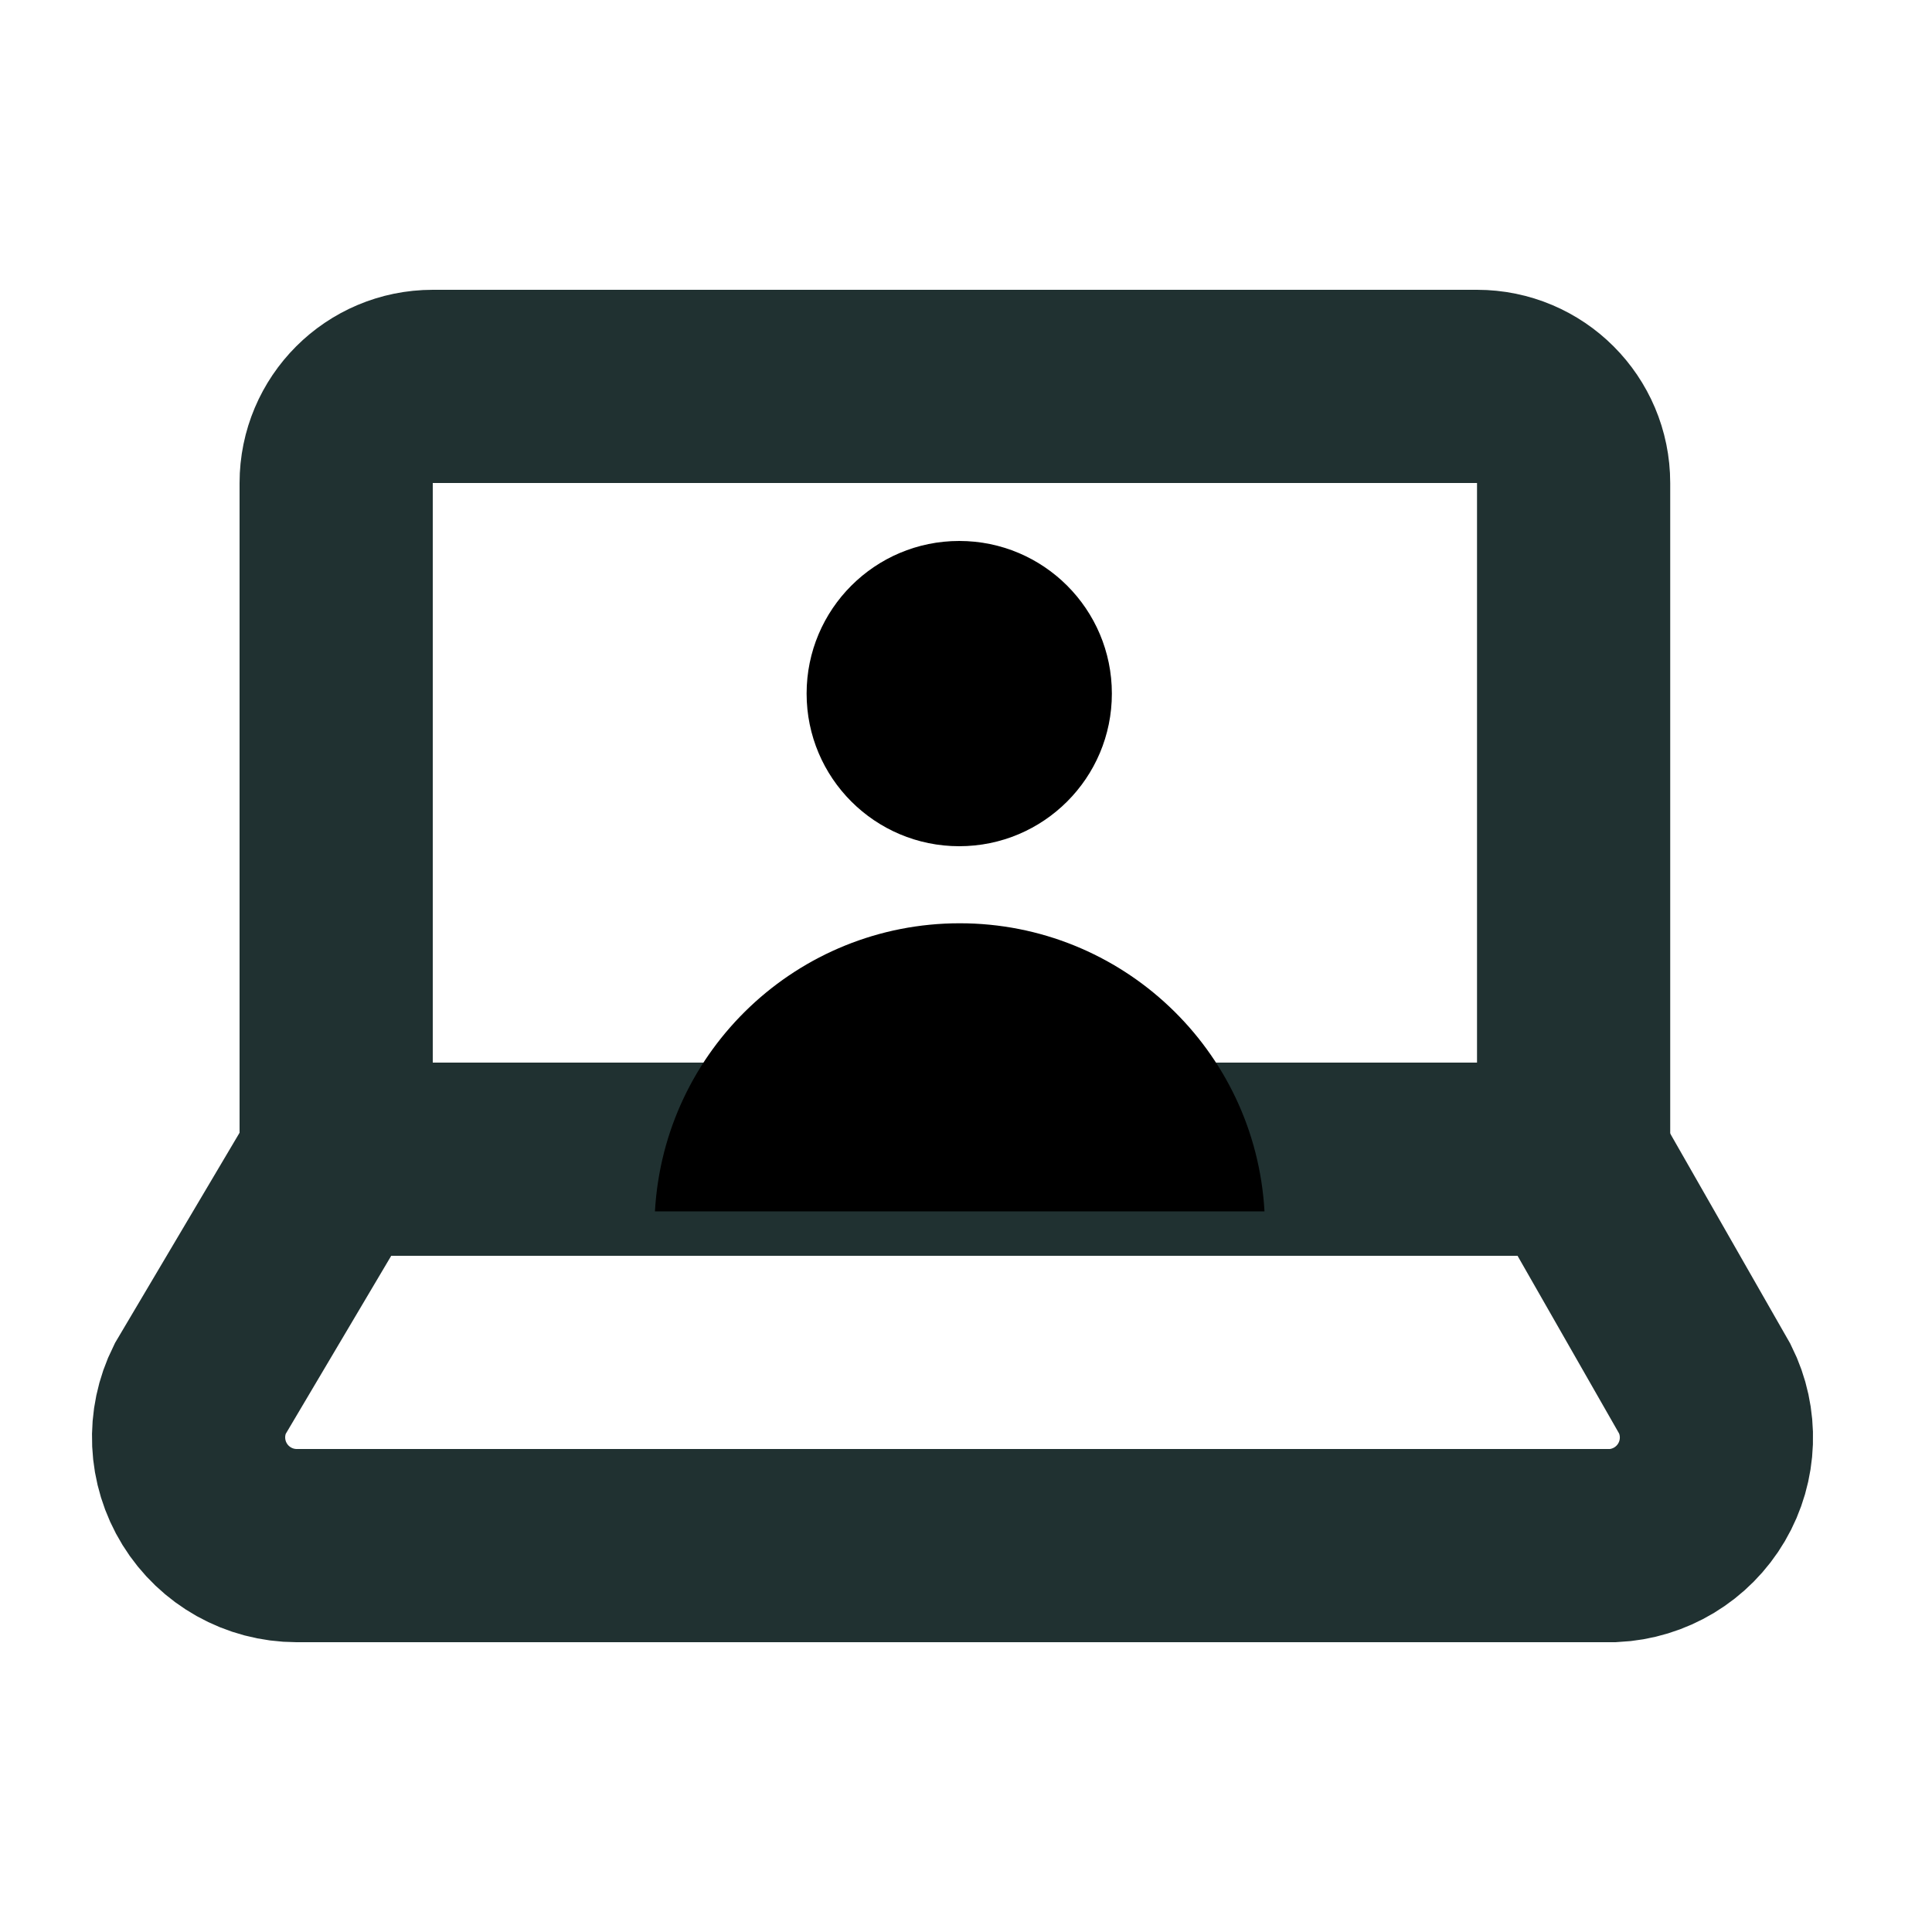
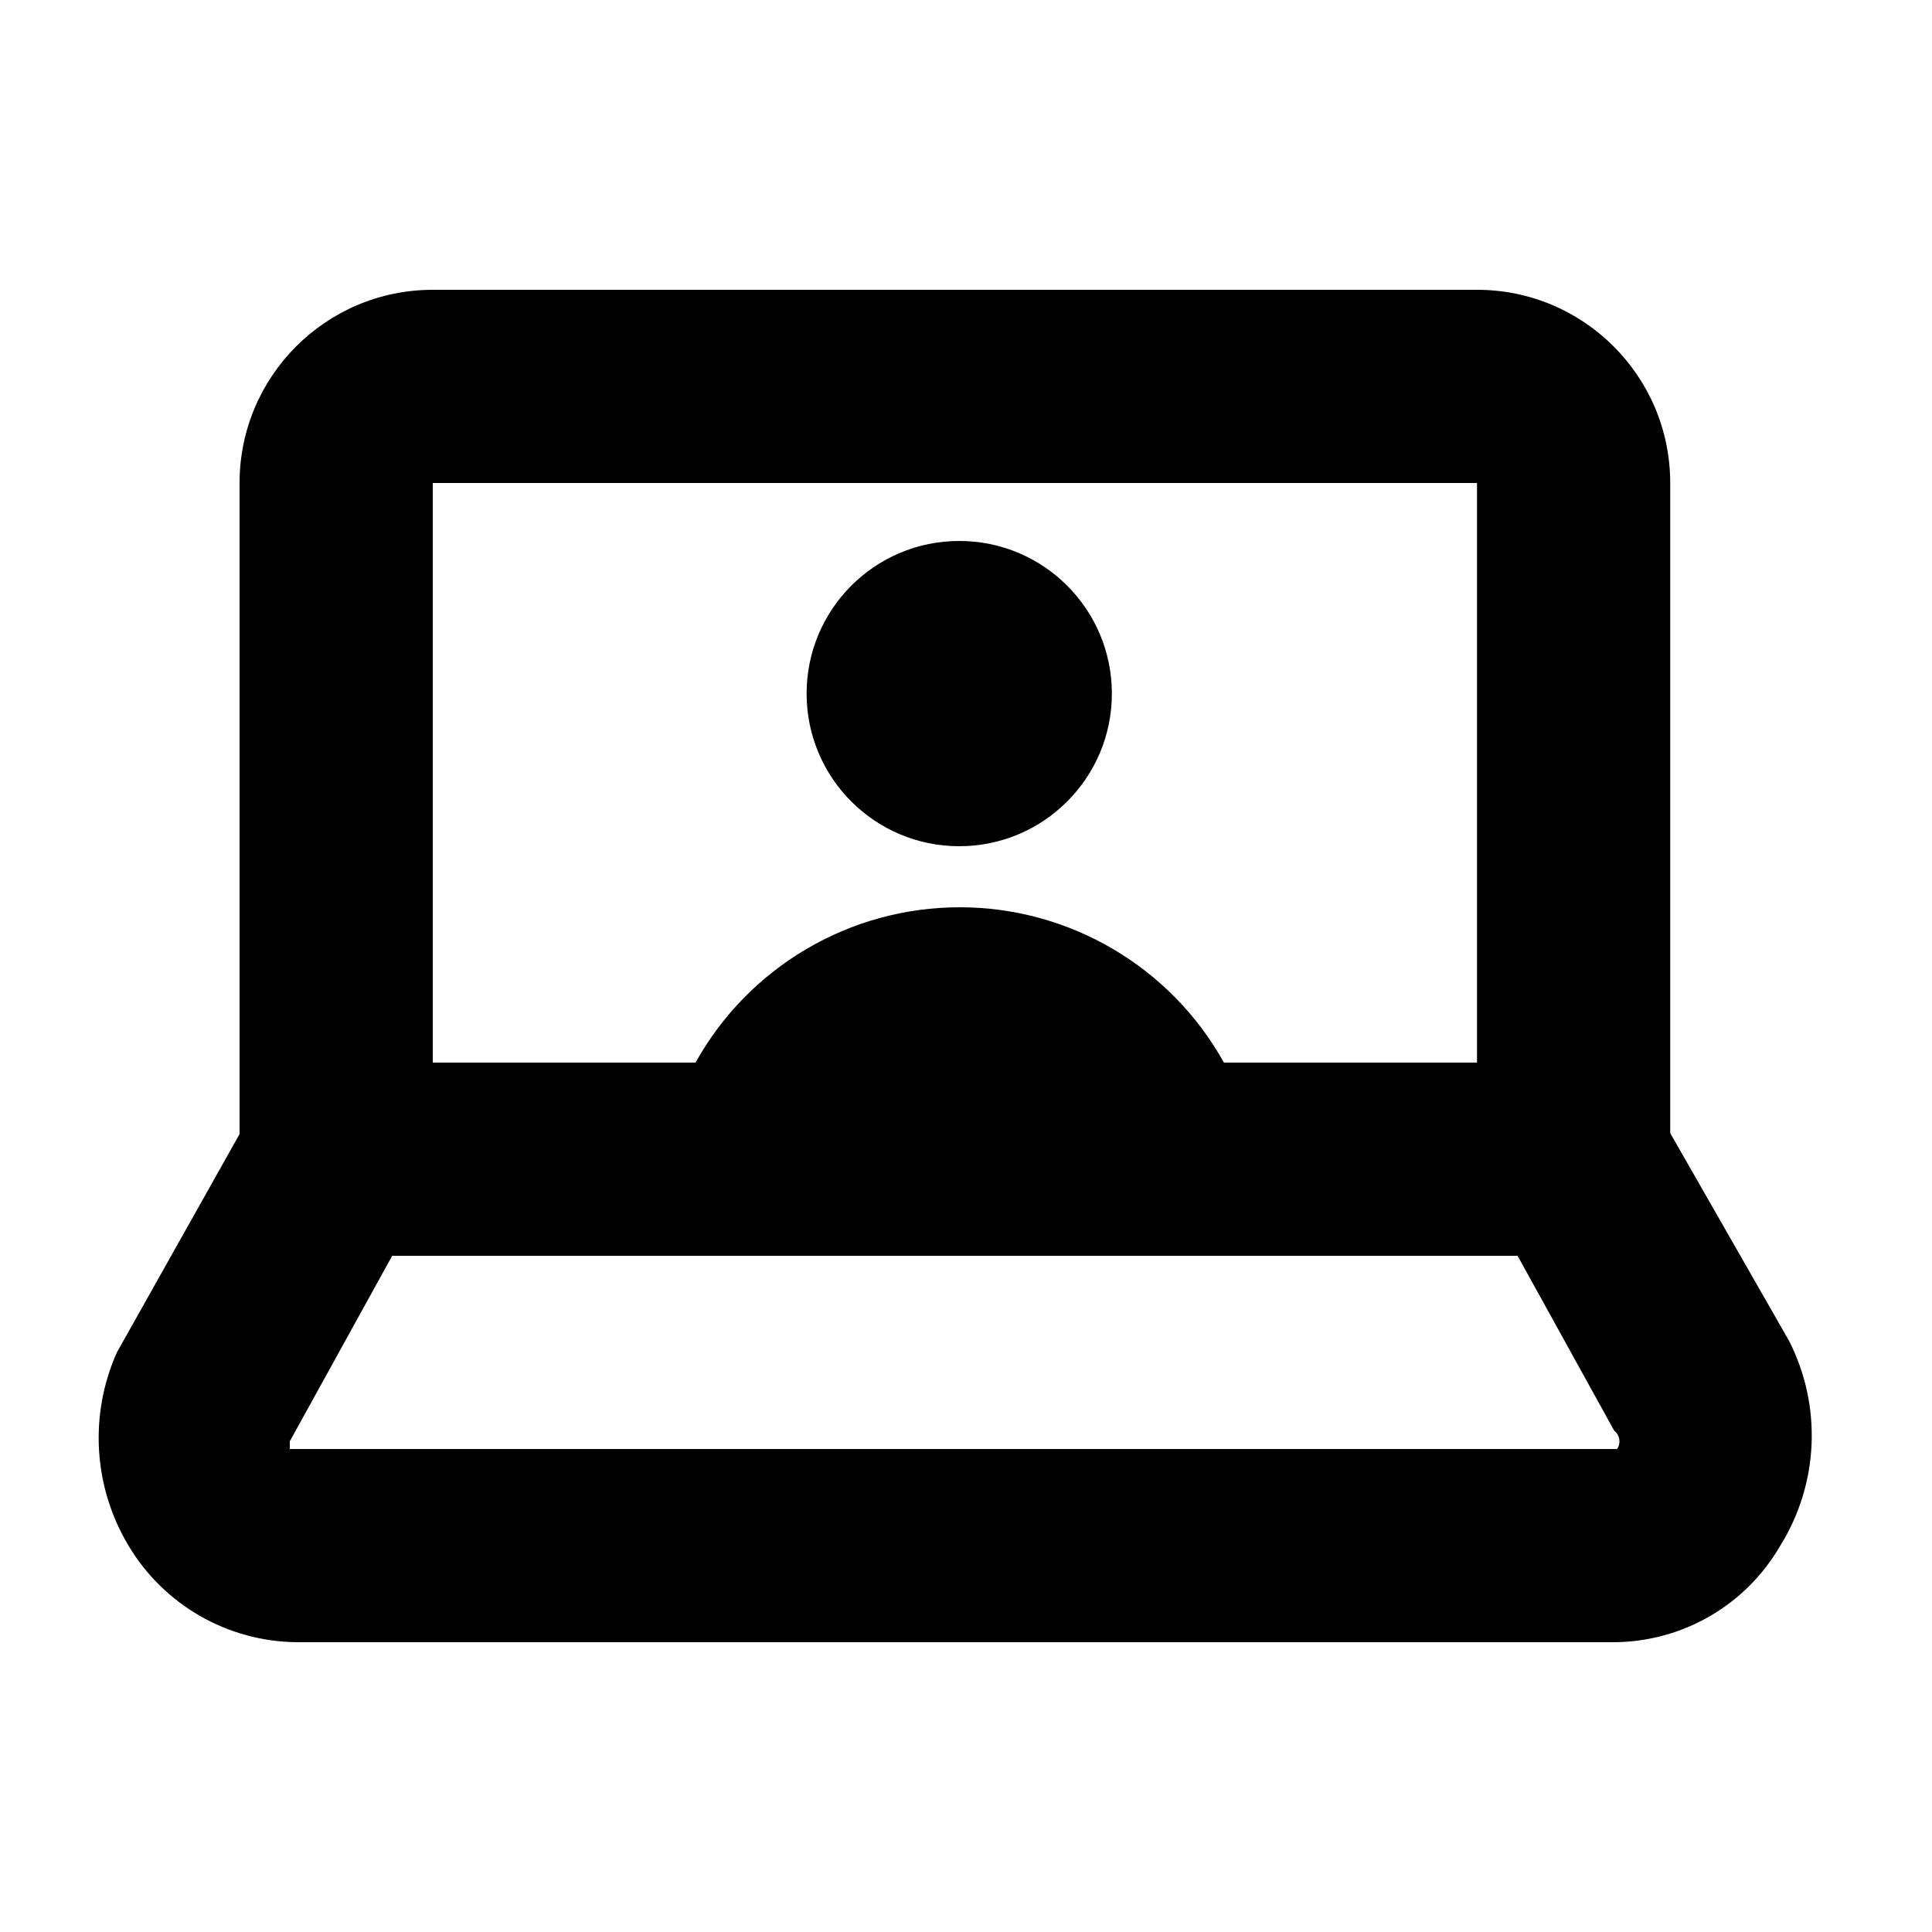
<svg xmlns="http://www.w3.org/2000/svg" viewBox="0 0 20 20">
-   <path d="m4.48 4h10.81a1 1 0 0 1 1 1v7a0 0 0 0 1 0 0h-12.81a0 0 0 0 1 0 0v-7a1 1 0 0 1 1-1z" fill="none" stroke="#203131" stroke-miterlimit="10" class="stroke" stroke-width="2" />
-   <path d="m16.7 16h-13.63a1.12 1.12 0 0 1 -1-1.62l1.41-2.38h12.81l1.36 2.38a1.12 1.12 0 0 1 -.95 1.62z" fill="none" stroke="#203131" stroke-miterlimit="10" class="stroke" stroke-width="2" />
-   <g fill="currentColor">
-     <circle cx="9.93" cy="7.18" r="1.58" />
-     <path d="m6.78 12.54a3.16 3.16 0 0 1 6.31 0" />
+   <g id="online-training" fill="currentColor">
+     <path d="m18.52 13.88-1.23-2.15v-6.73a2 2 0 0 0 -2-2h-10.81a2 2 0 0 0 -2 2v6.74l-1.27 2.26a2.17 2.17 0 0 0 .12 2 2.05 2.05 0 0 0 1.74 1h13.63a2 2 0 0 0 1.73-1 2.16 2.16 0 0 0 .09-2.12zm-14.04-8.88h10.81v6h-2.62a3.13 3.13 0 0 0 -5.47 0h-2.72zm12.26 10s0 0 0 0h-13.74v-.08l1.06-1.92h11.65l1 1.81a.14.14 0 0 1 .03.19z" />
+     <path d="m9.93 8.76a1.58 1.58 0 1 0 -1.58-1.58 1.58 1.58 0 0 0 1.58 1.58z" />
  </g>
</svg>
